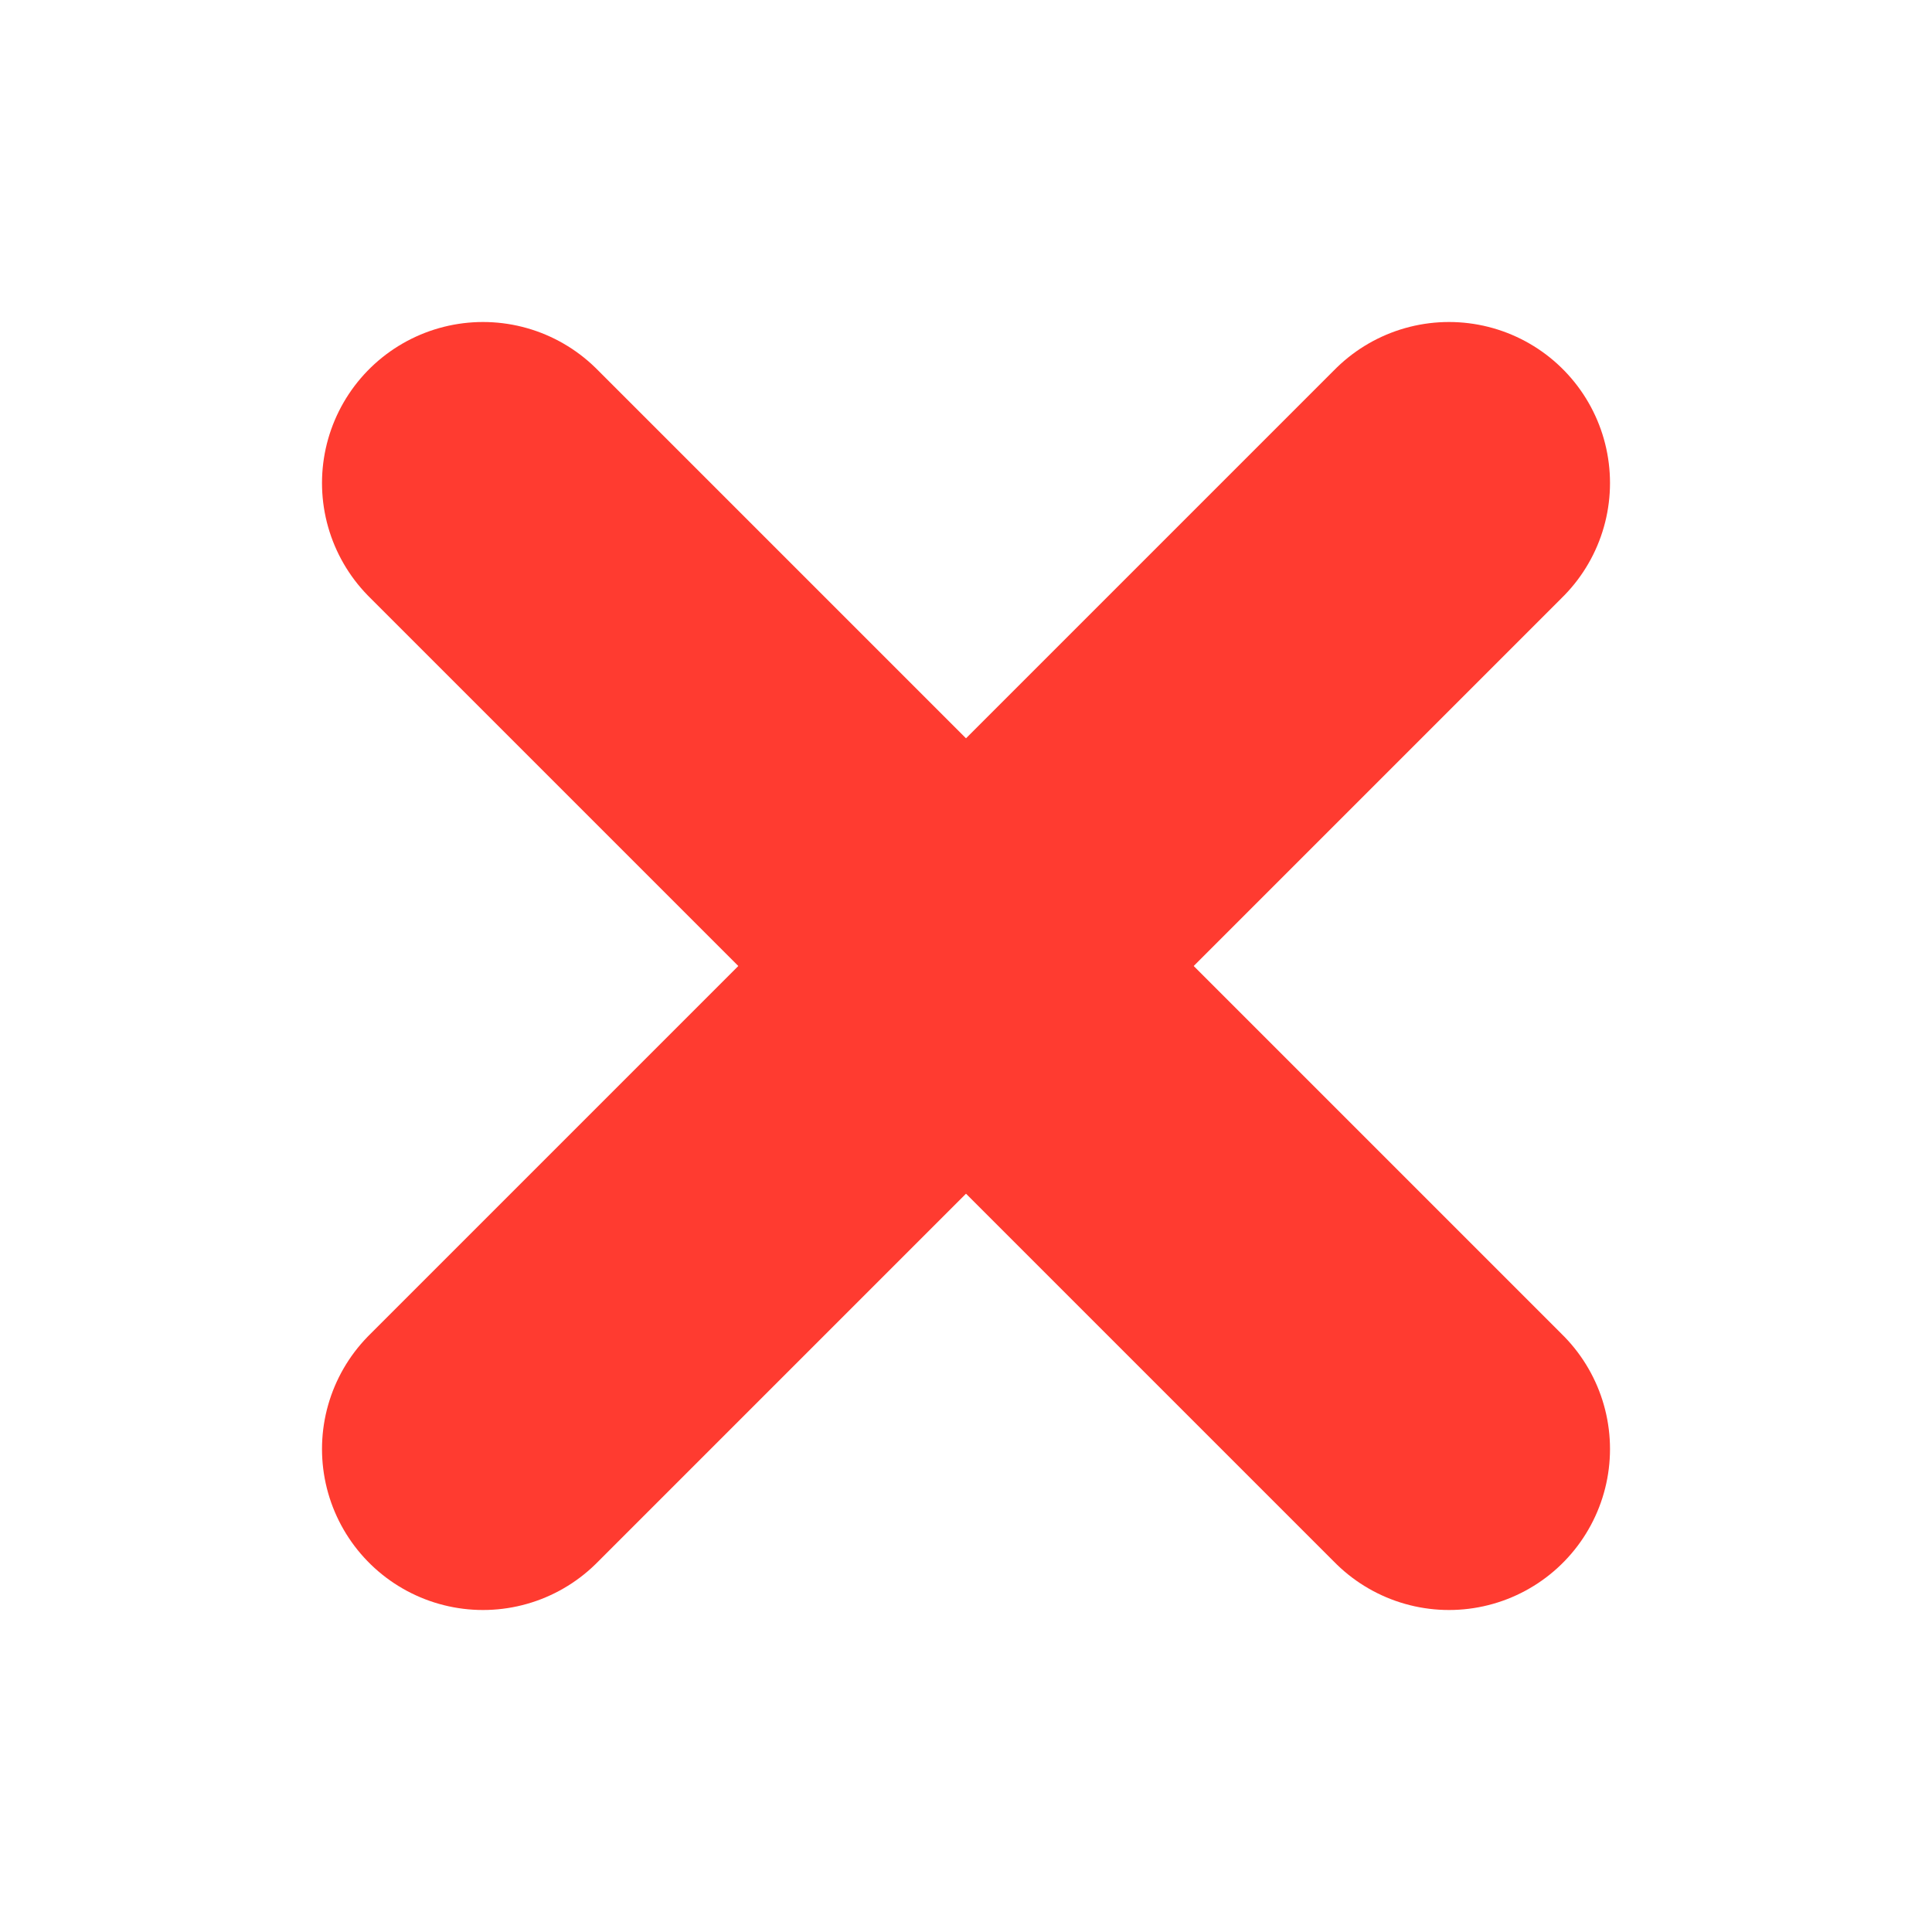
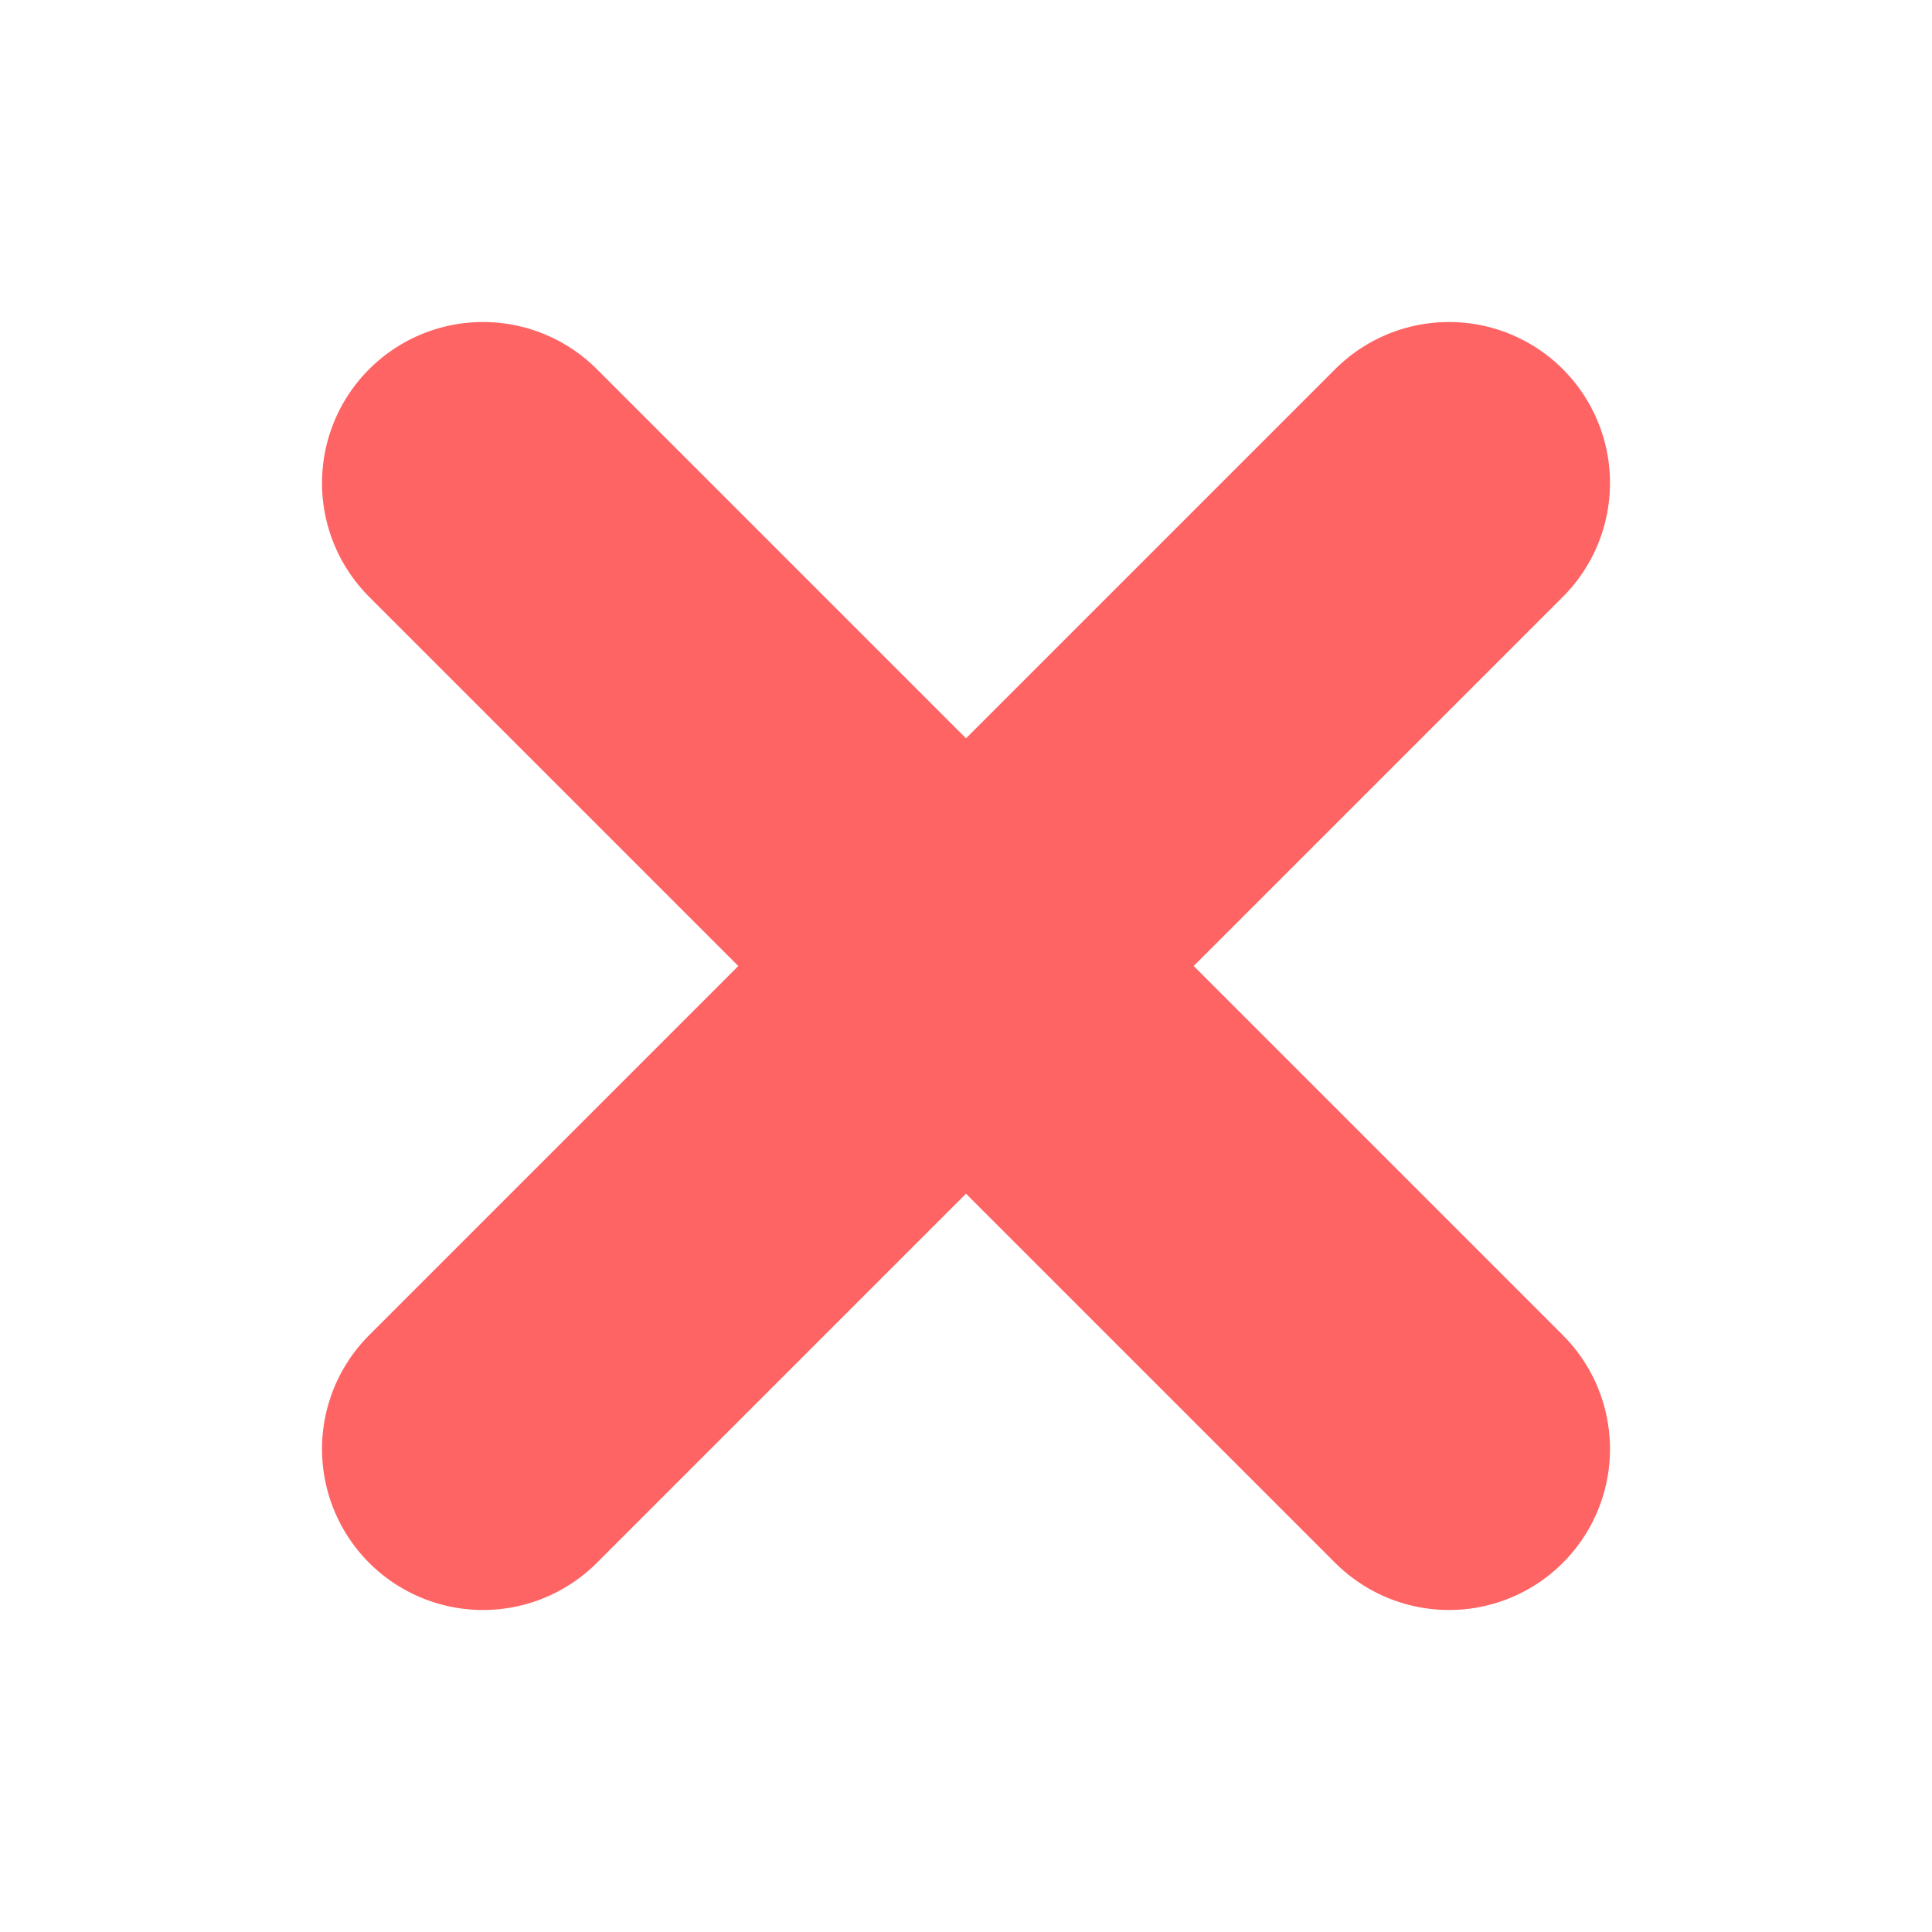
- <svg xmlns="http://www.w3.org/2000/svg" width="20px" height="20px" viewBox="0 0 24 24" align="center" fill="#ff3b30" stroke="#ff3b30" stroke-width="4" stroke-linecap="round" stroke-linejoin="round" class="feather feather-x">
+ <svg xmlns="http://www.w3.org/2000/svg" width="20px" height="20px" viewBox="0 0 24 24" align="center" fill="#ff6464" stroke="#ff6464" stroke-width="4" stroke-linecap="round" stroke-linejoin="round" class="feather feather-x">
  <line x1="18" y1="6" x2="6" y2="18" />
  <line x1="6" y1="6" x2="18" y2="18" />
</svg>
